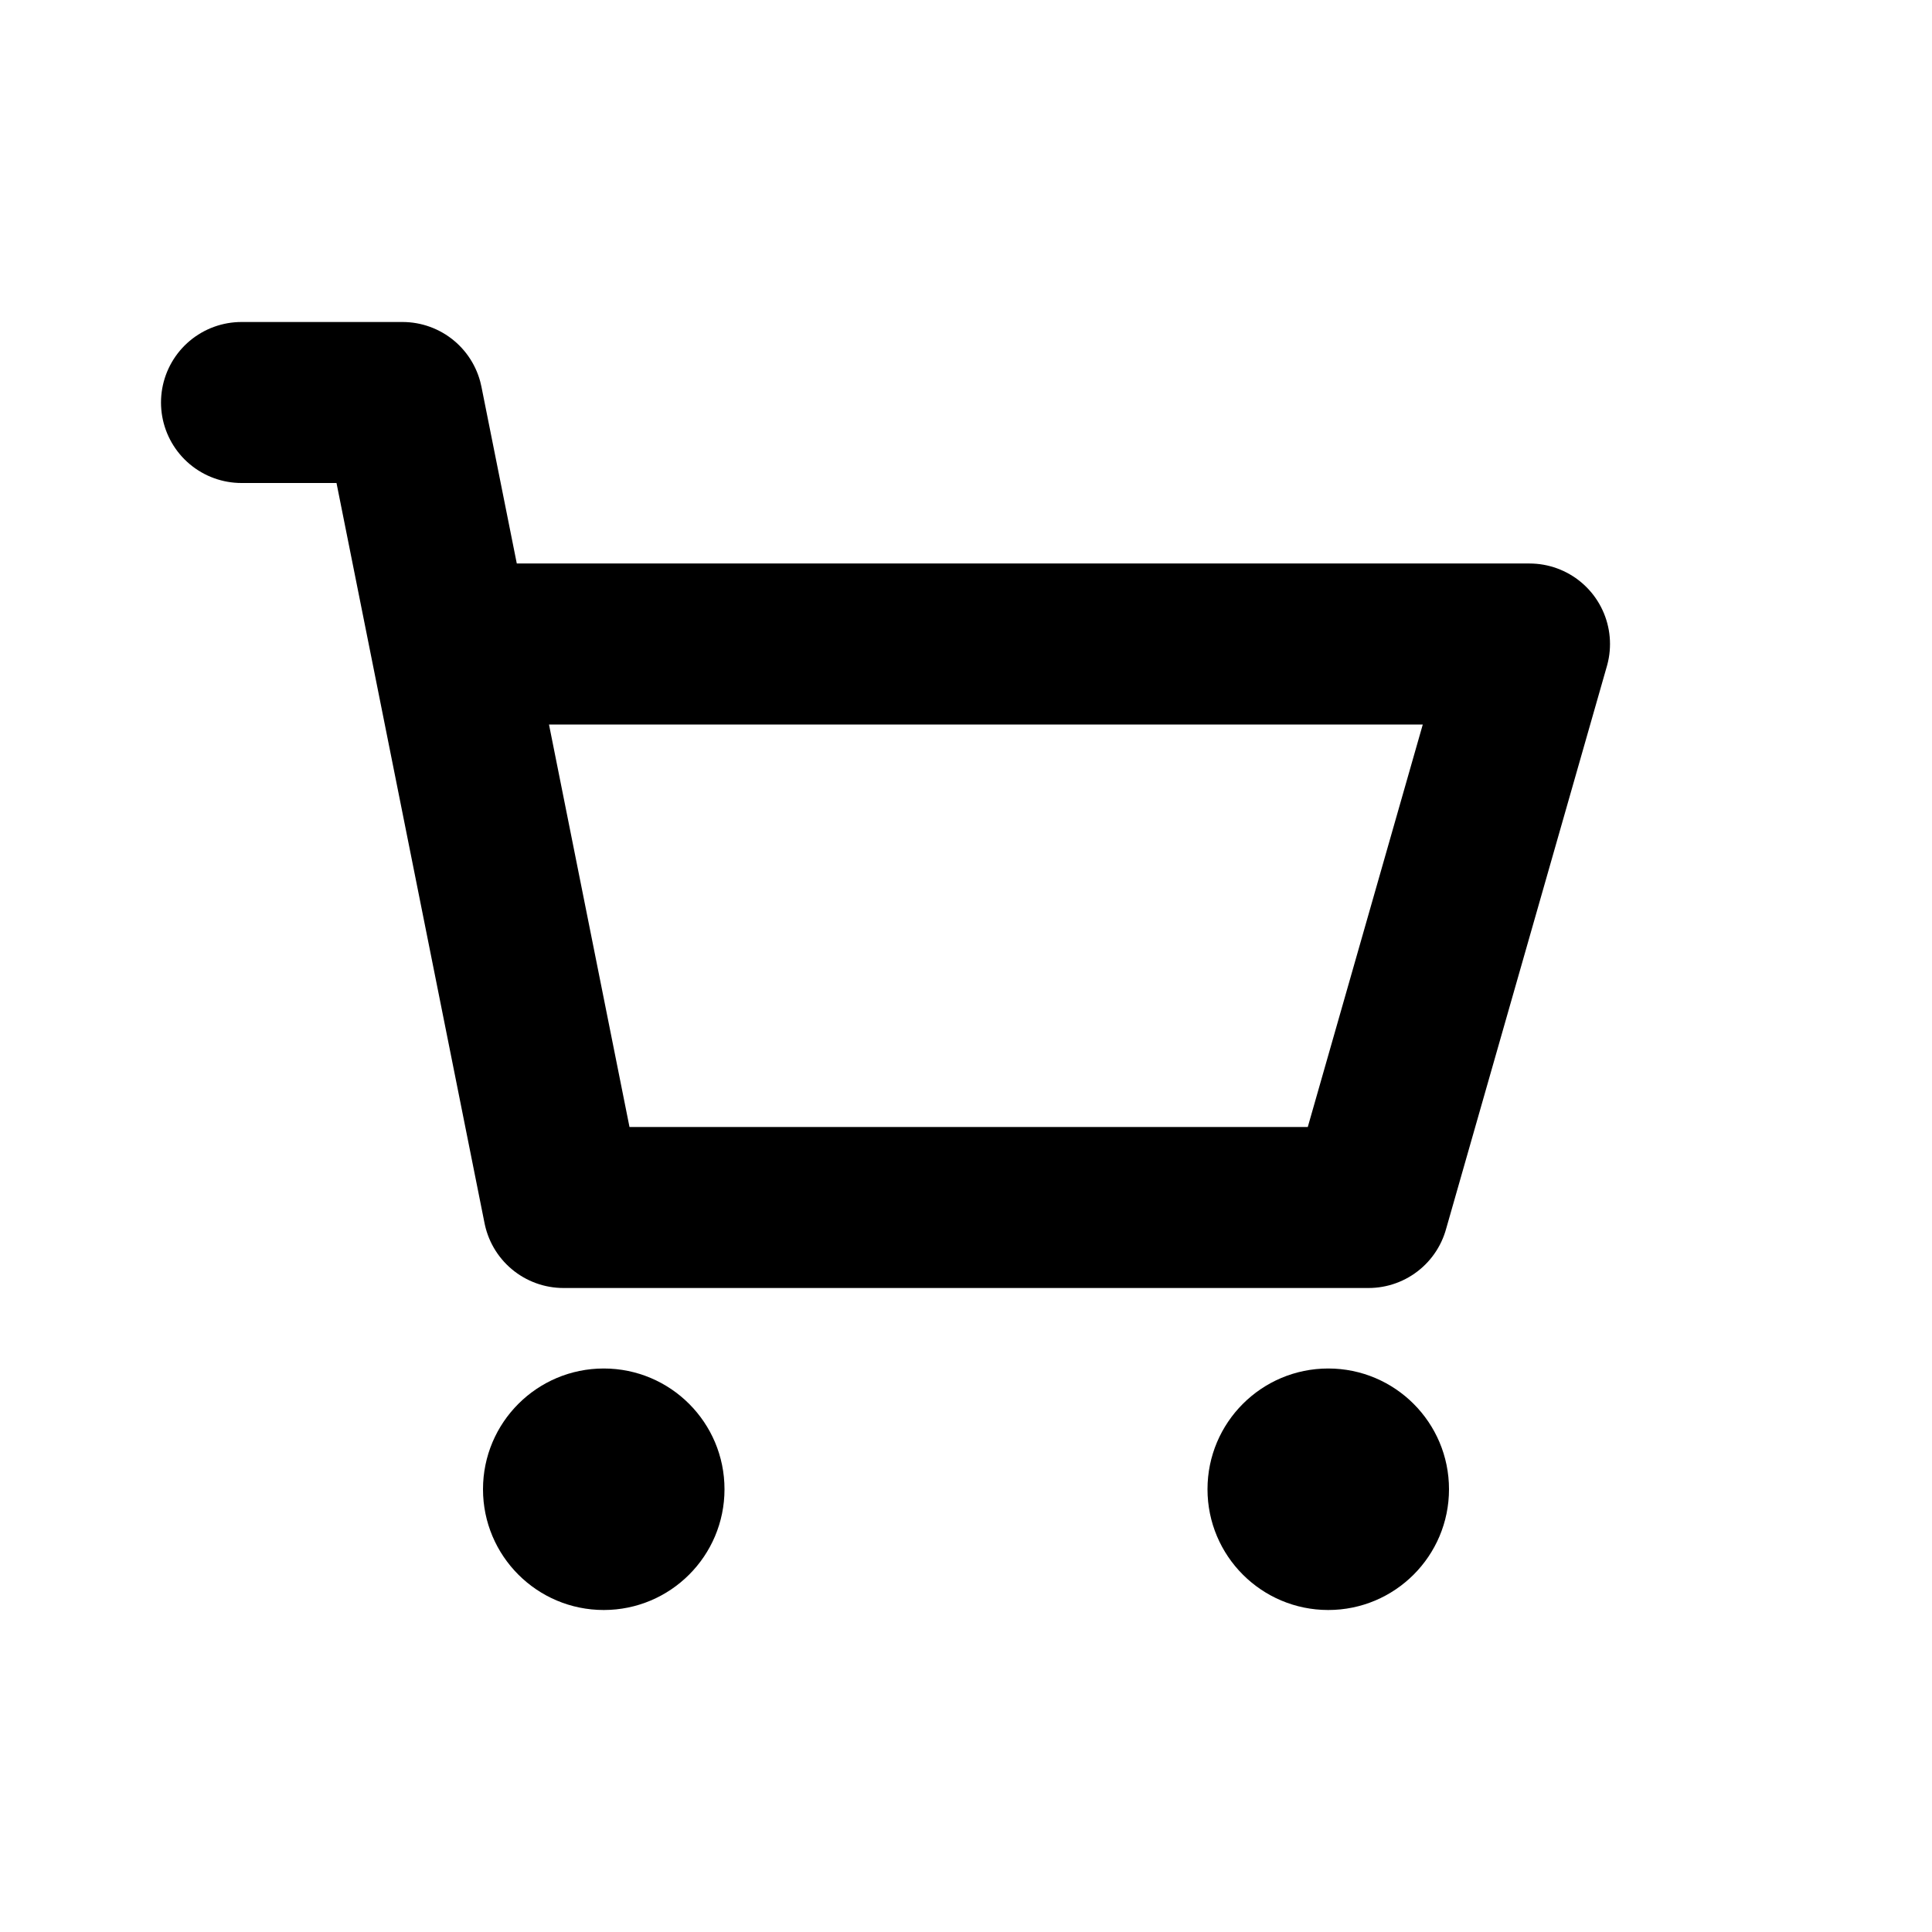
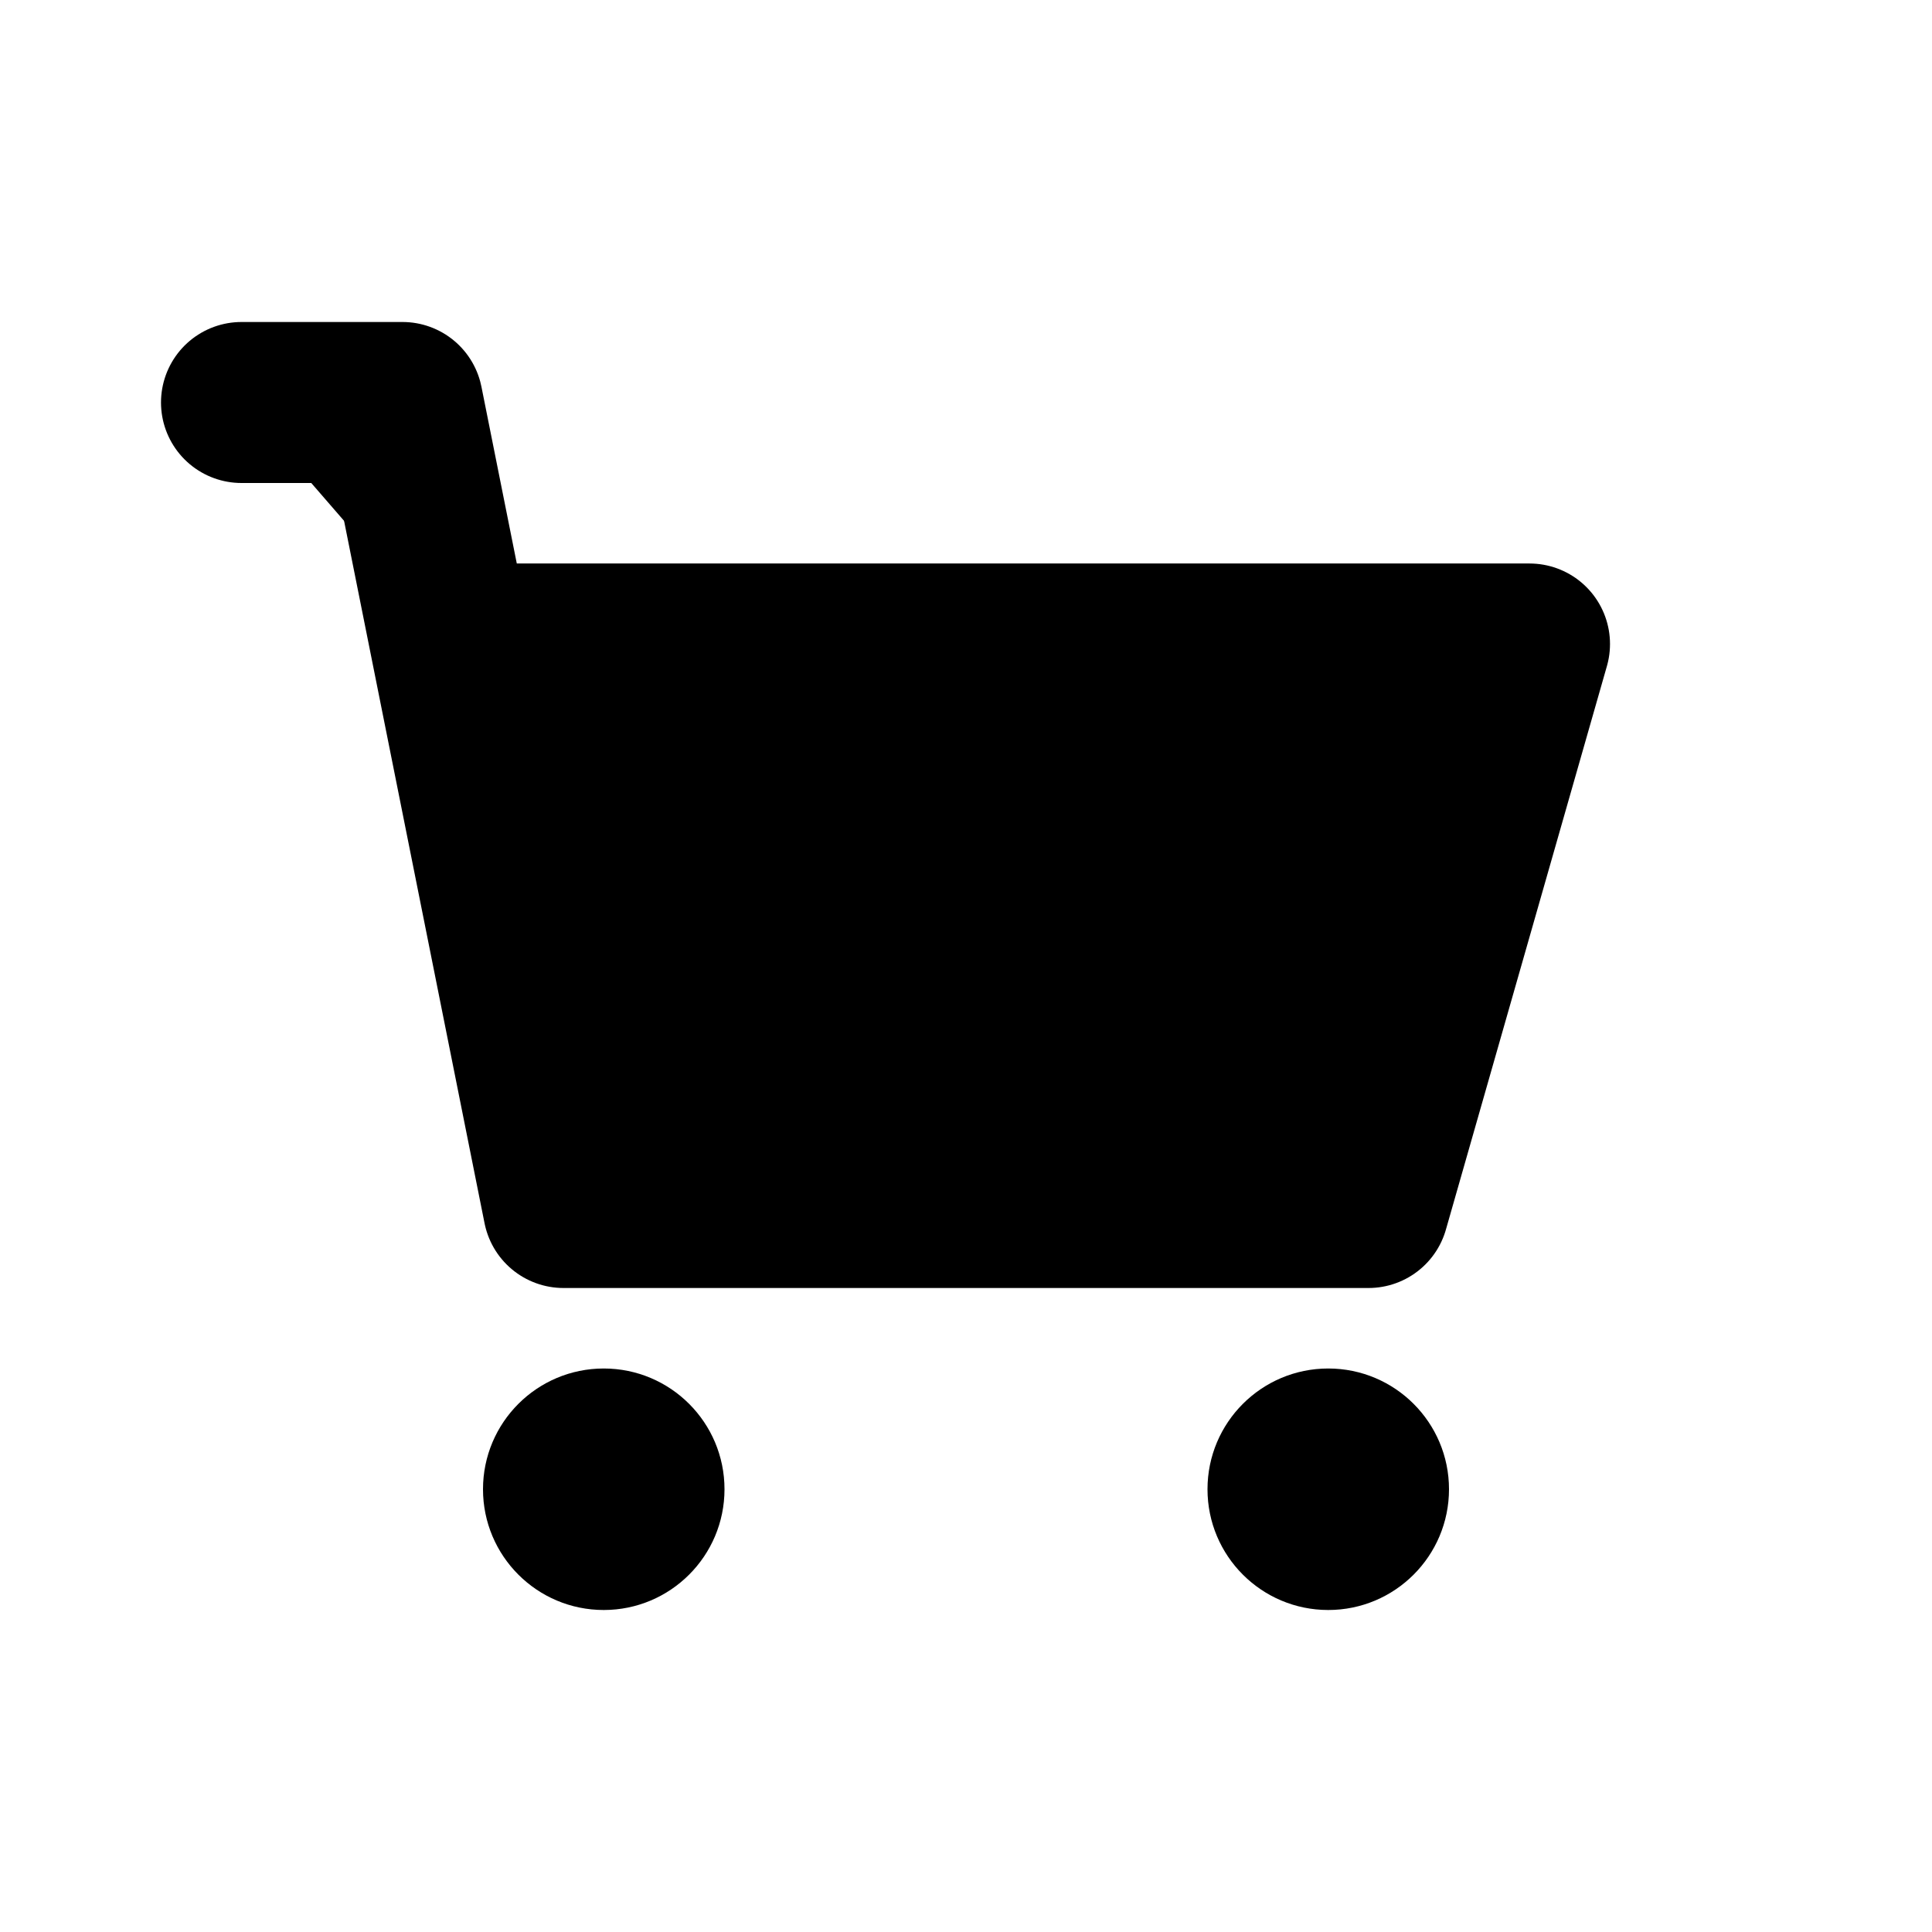
- <svg xmlns="http://www.w3.org/2000/svg" width="800px" height="800px" viewBox="0 0 24 24" fill="none">
+ <svg xmlns="http://www.w3.org/2000/svg" width="800px" height="800px" viewBox="0 0 24 24" fill="#000000">
  <circle cx="7.5" cy="18.5" r="1.5" fill="#000000" />
  <circle cx="16.5" cy="18.5" r="1.5" fill="#000000" />
  <path stroke="#000000" stroke-linecap="round" stroke-linejoin="round" stroke-width="2" d="M3 5h2l.6 3m0 0L7 15h10l2-7H5.6z" />
</svg>
